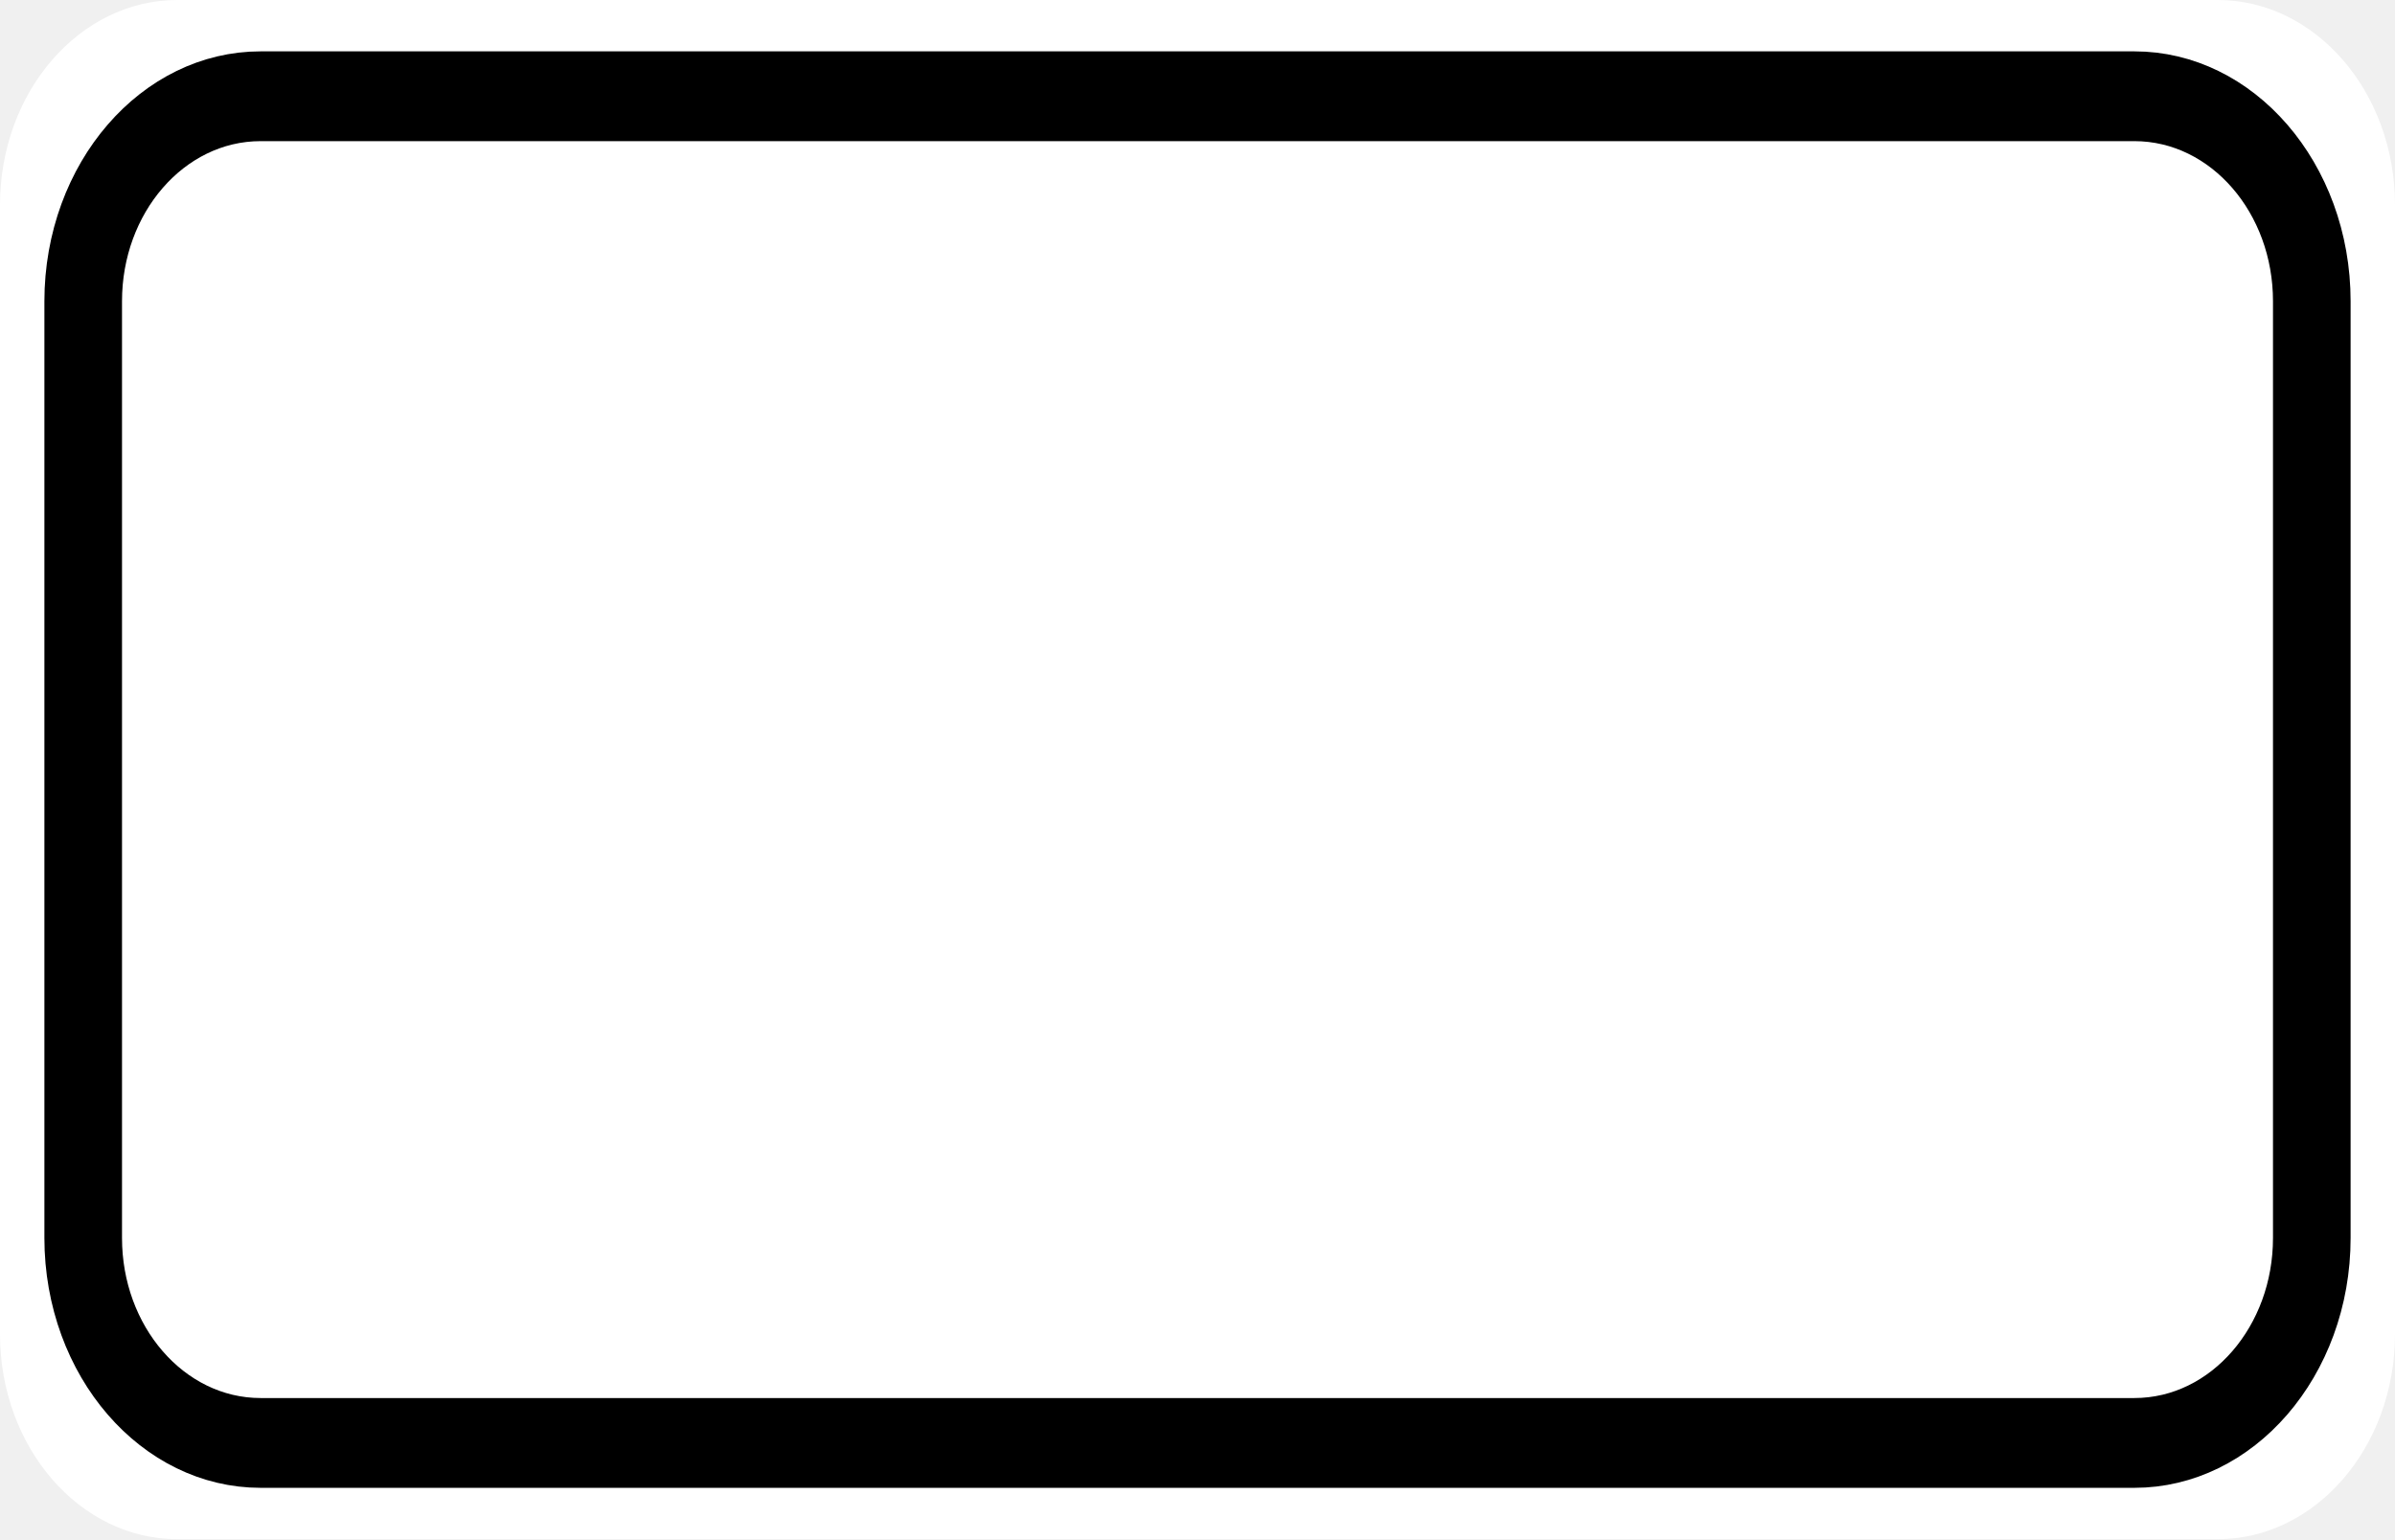
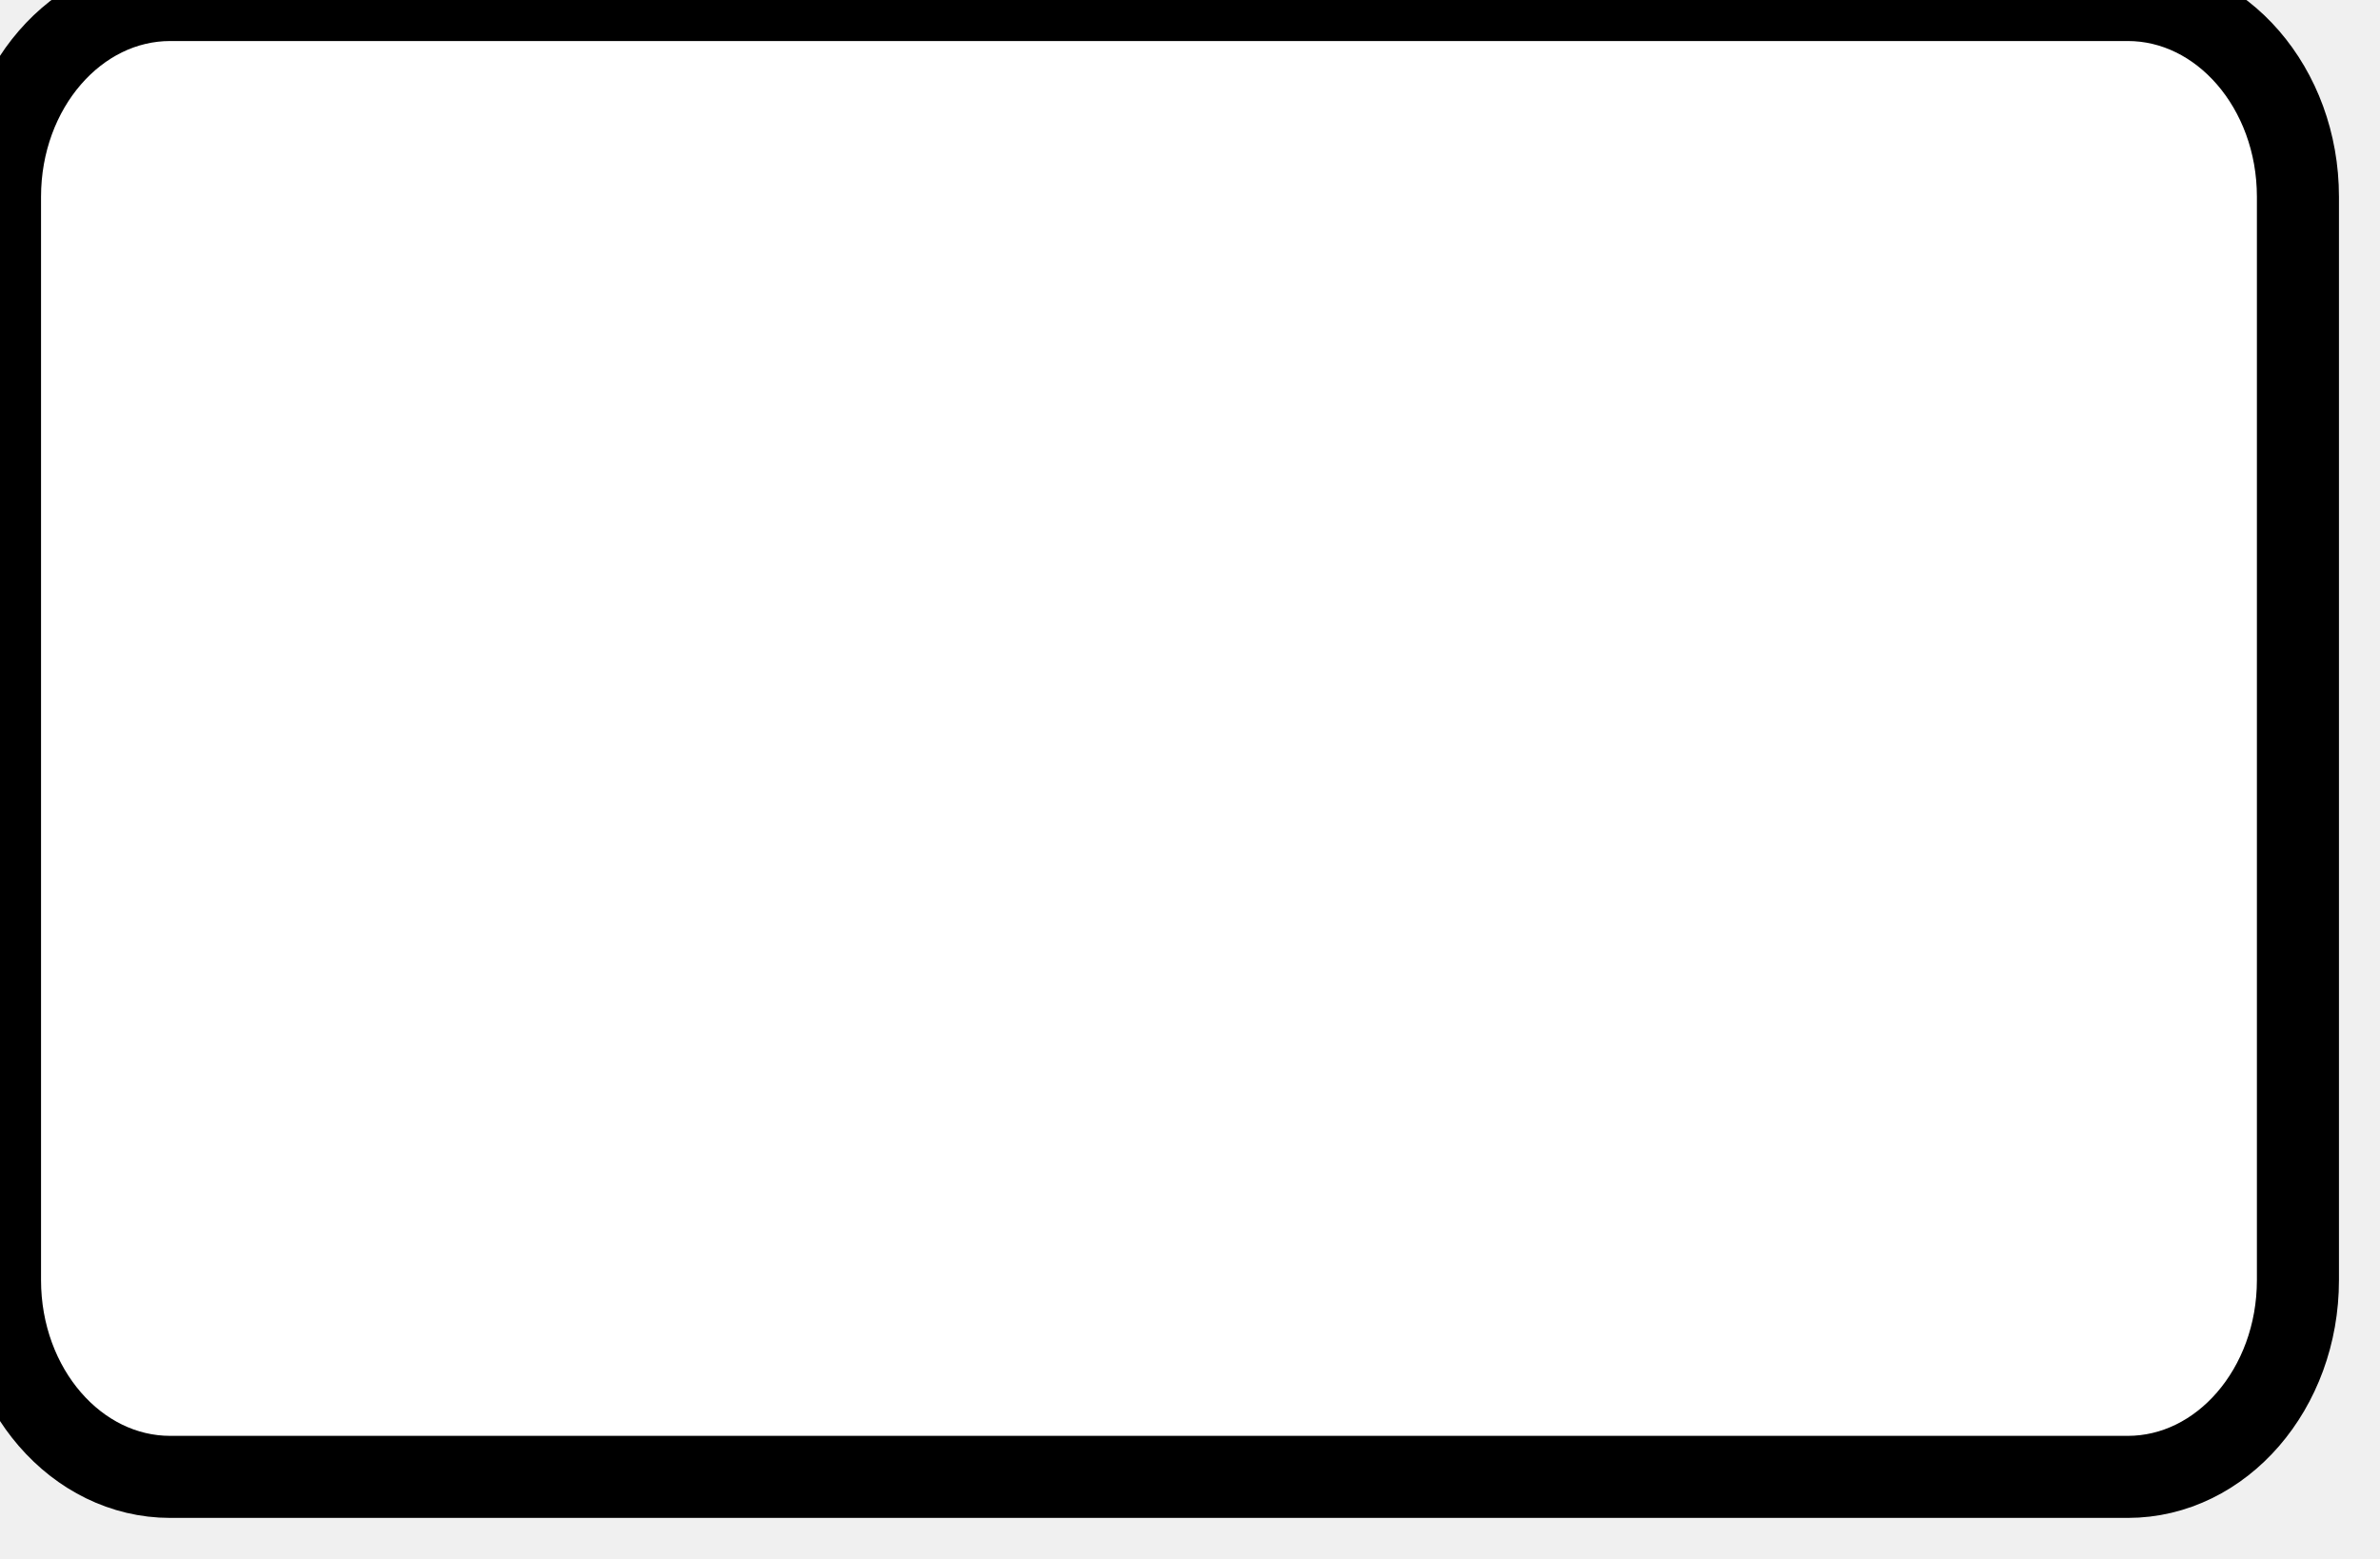
- <svg xmlns="http://www.w3.org/2000/svg" width="100%" height="100%" version="1.1">
+ <svg xmlns="http://www.w3.org/2000/svg" width="100%" height="100%" version="1.1" id="svg5758">
+   <defs id="defs5762" />
  <g id="surface1">
-     <path style=" stroke:none;fill-rule:nonzero;fill:#ffffff;fill-opacity:1;" d="M 2.074 0 L 25.926 0 C 27.07 0 28 1.074 28 2.398 L 28 15.602 C 28 16.926 27.07 18 25.926 18 L 2.074 18 C 0.93 18 0 16.926 0 15.602 L 0 2.398 C 0 1.074 0.93 0 2.074 0 Z M 2.074 0 " />
-     <path style="fill:none;stroke-width:0.875;stroke-linecap:butt;stroke-linejoin:miter;stroke:rgb(0%,0%,0%);stroke-opacity:1;stroke-miterlimit:4;" d="M 2.938 0.938 L 24.062 0.938 C 25.166 0.938 26.062 1.833 26.062 2.936 L 26.062 12.064 C 26.062 13.167 25.166 14.062 24.062 14.062 L 2.938 14.062 C 1.834 14.062 0.938 13.167 0.938 12.064 L 0.938 2.936 C 0.938 1.833 1.834 0.938 2.938 0.938 Z M 2.938 0.938 " transform="matrix(1.037037,0,0,1.2,0,0)" />
+     <path style="fill:#ffffff;fill-opacity:1;fill-rule:nonzero;stroke:#000000;stroke-opacity:1" d="M 2.074,0 H 25.926 C 27.07,0 28,1.074 28,2.398 V 15.602 C 28,16.926 27.07,18 25.926,18 H 2.074 C 0.93,18 0,16.926 0,15.602 V 2.398 C 0,1.074 0.93,0 2.074,0 Z m 0,0" id="path5753" />
  </g>
</svg>
